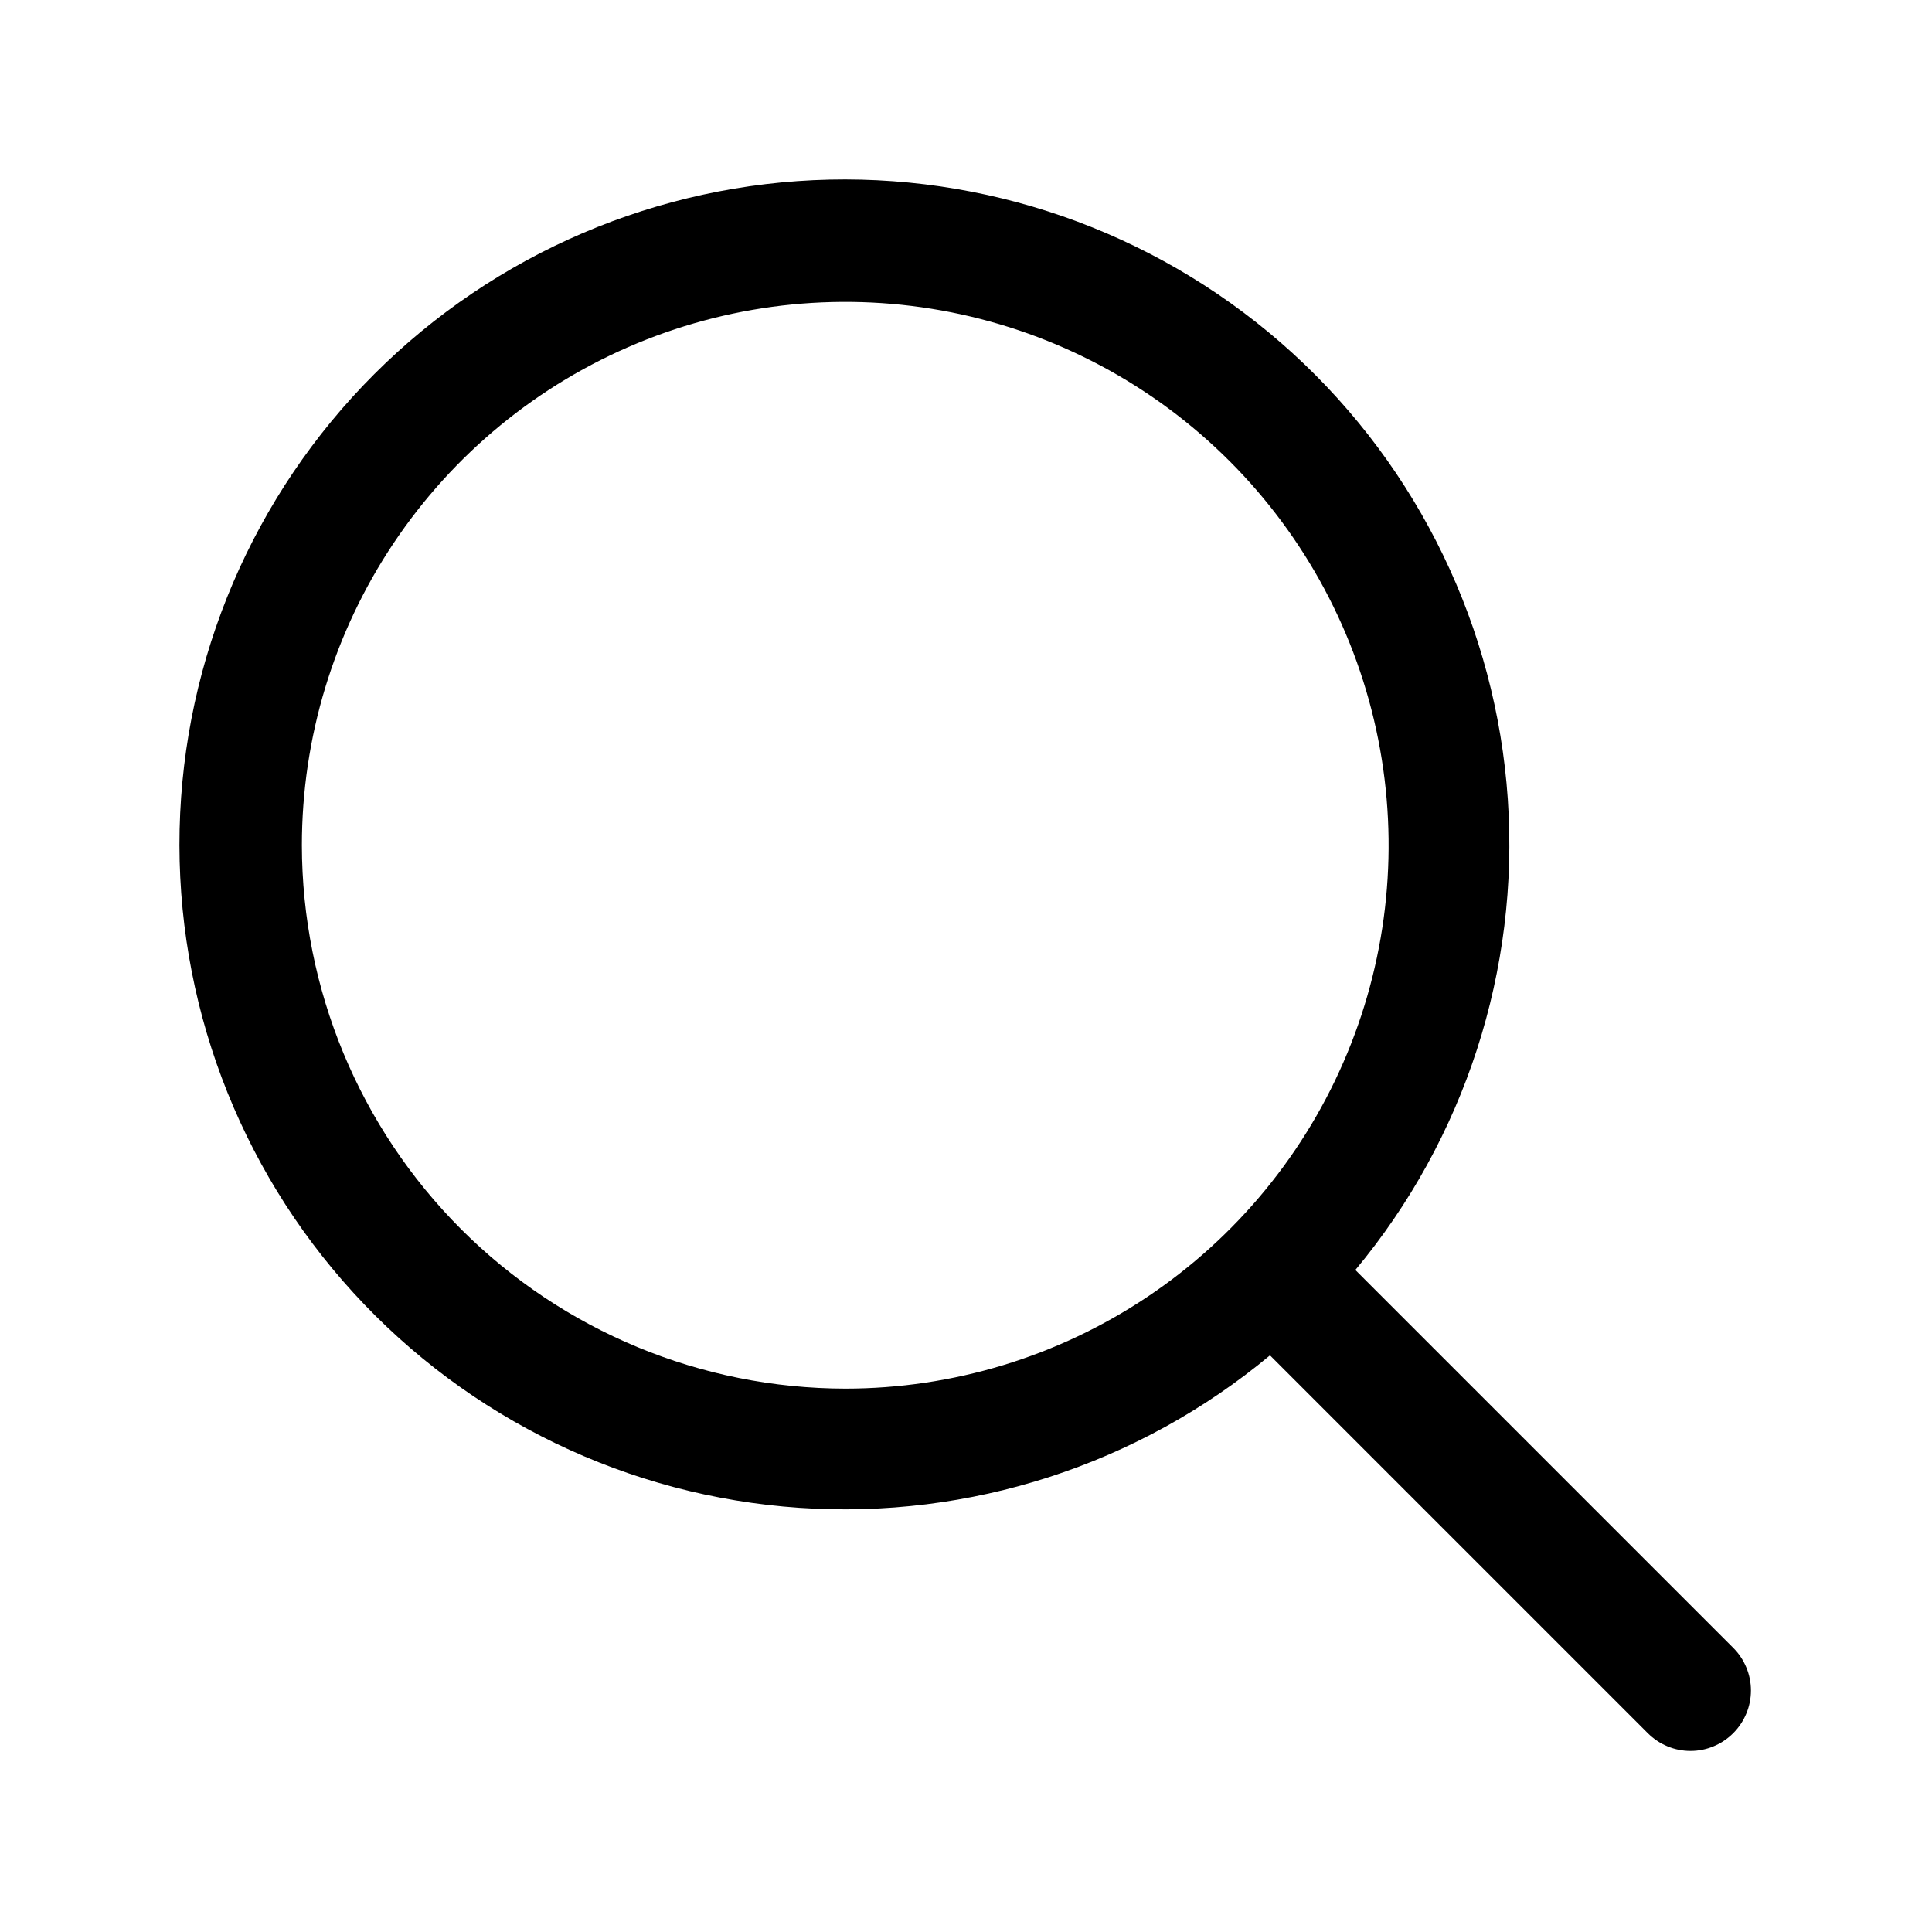
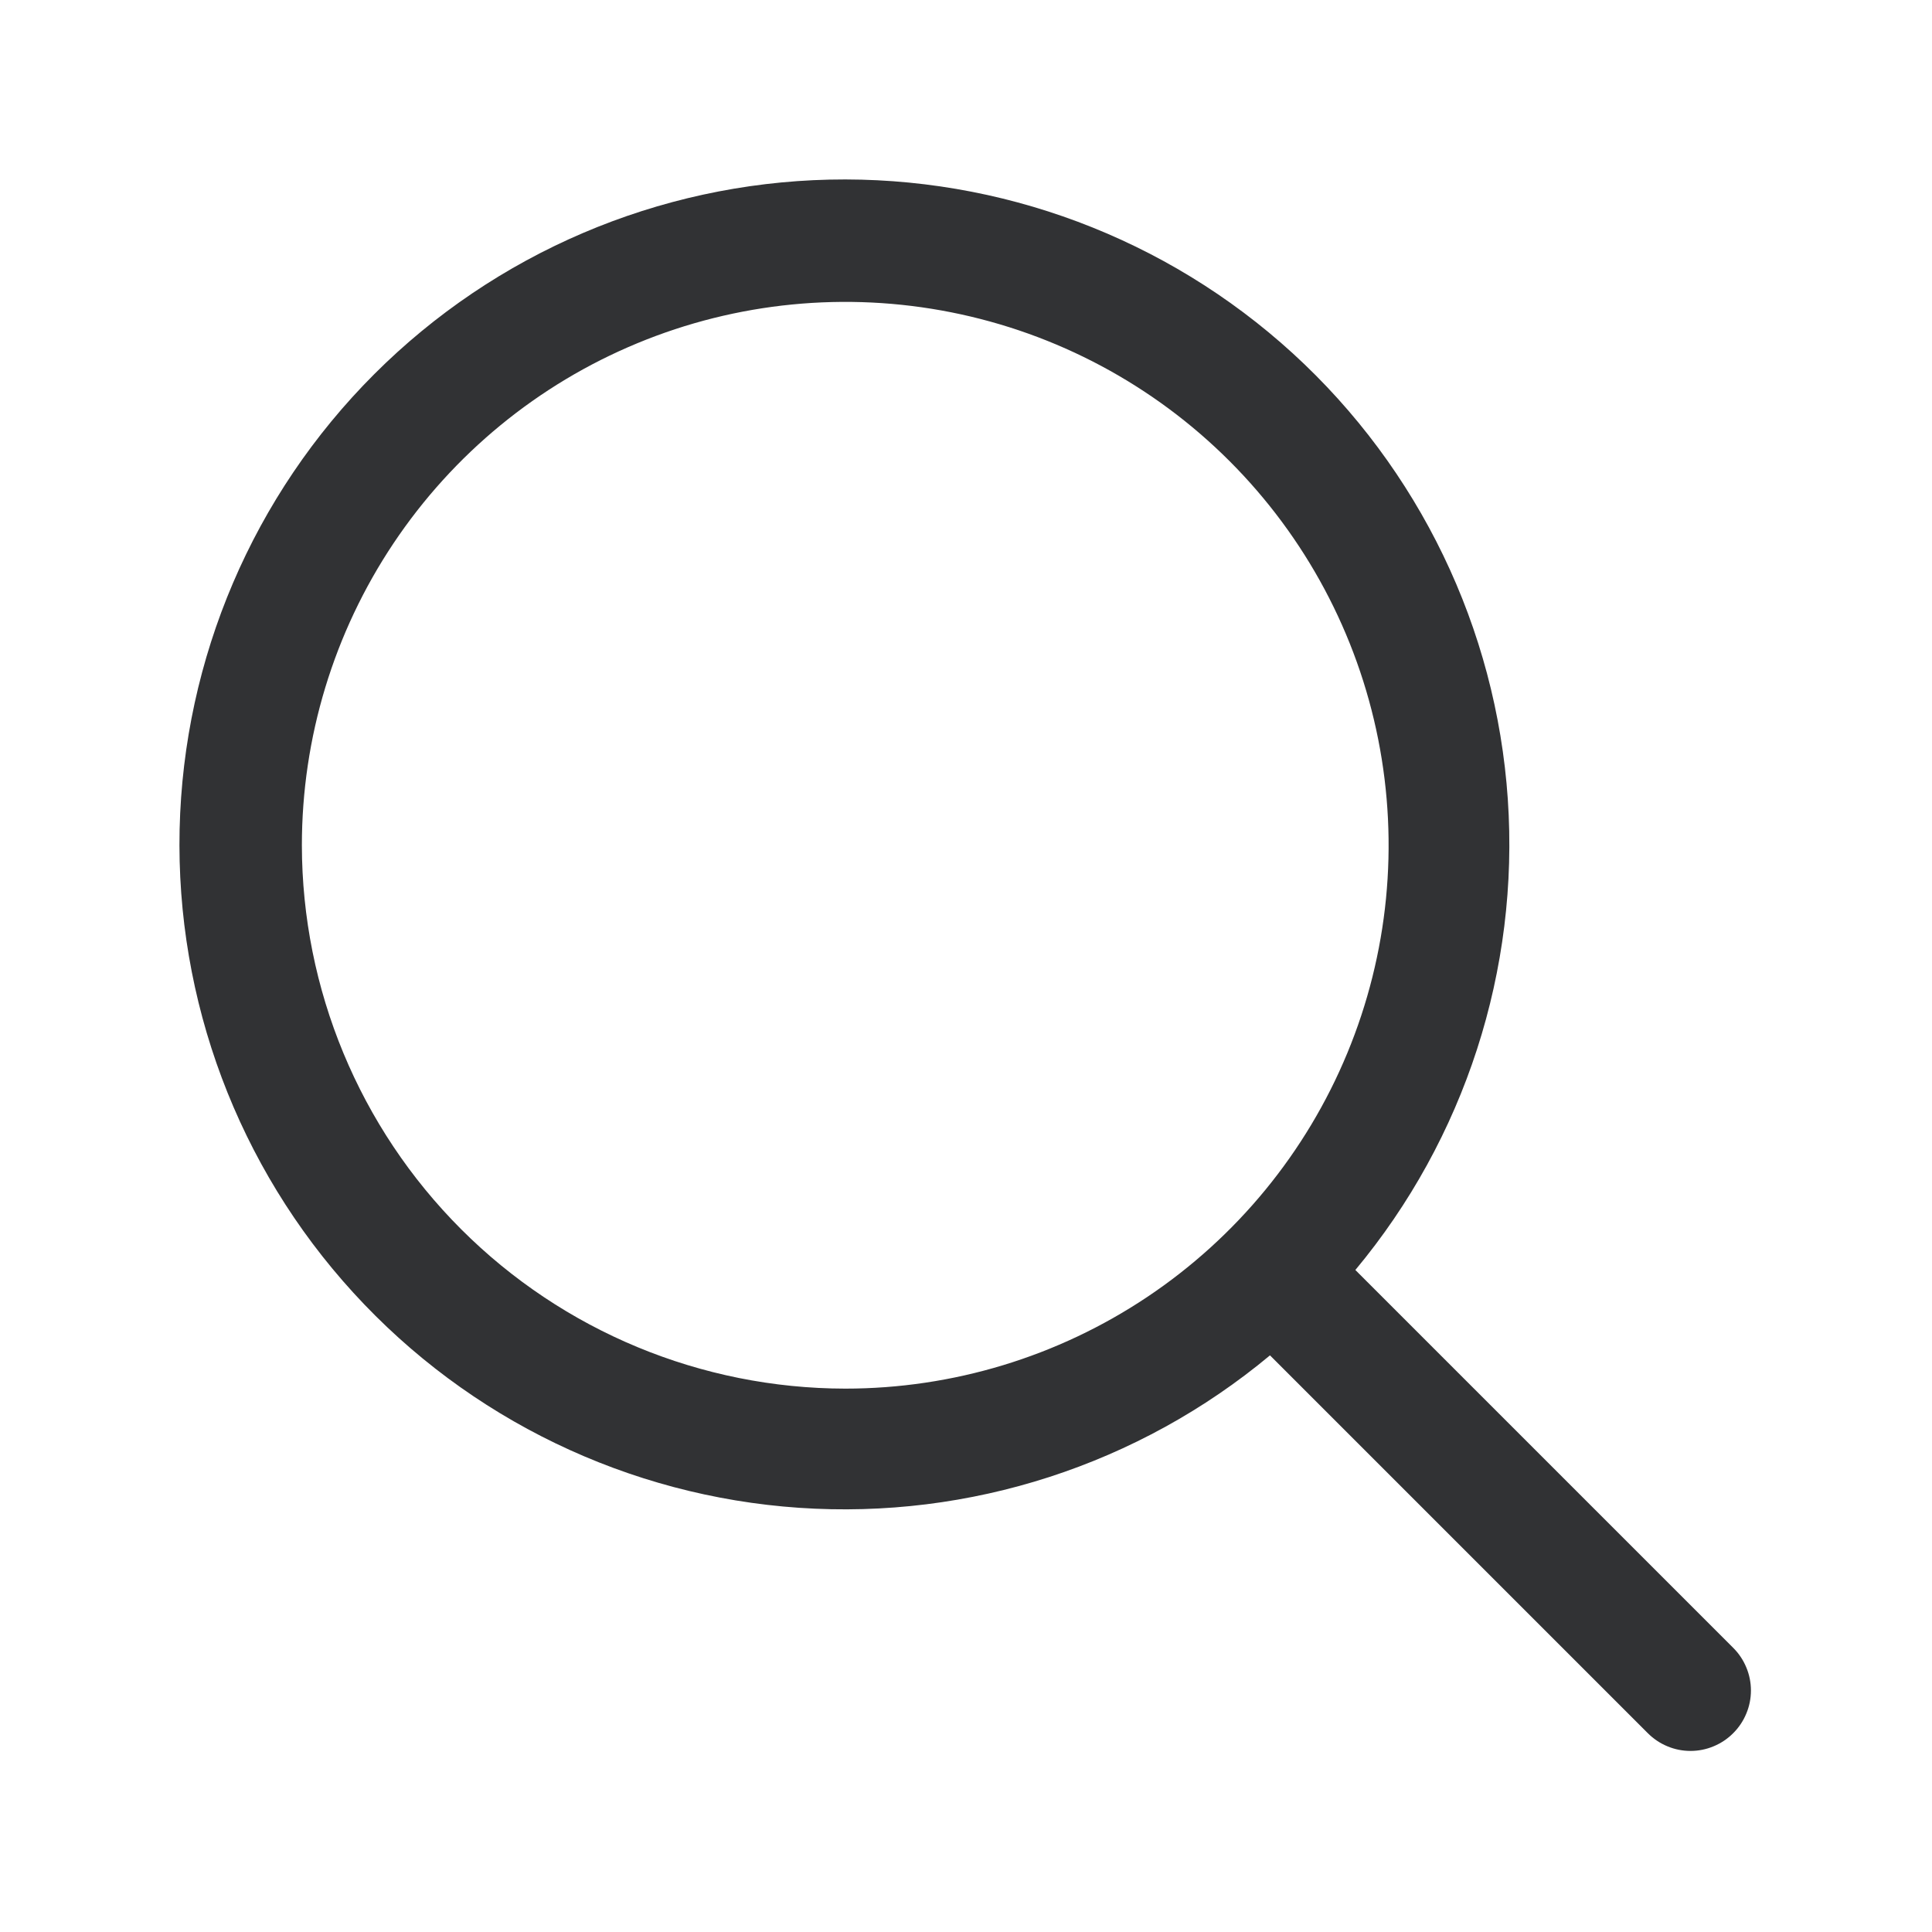
<svg xmlns="http://www.w3.org/2000/svg" width="32" height="32" viewBox="0 0 32 32" fill="none">
-   <path d="M28.707 27.293L22.449 21.035C24.263 18.857 25.167 16.064 24.974 13.236C24.781 10.408 23.505 7.764 21.412 5.852C19.319 3.941 16.57 2.911 13.736 2.975C10.902 3.04 8.202 4.194 6.198 6.198C4.194 8.202 3.04 10.902 2.975 13.736C2.911 16.57 3.941 19.319 5.853 21.412C7.764 23.505 10.408 24.781 13.236 24.974C16.064 25.167 18.857 24.263 21.035 22.449L27.293 28.707C27.386 28.8 27.496 28.874 27.617 28.924C27.738 28.975 27.869 29.001 28 29.001C28.131 29.001 28.262 28.975 28.383 28.924C28.504 28.874 28.615 28.8 28.707 28.707C28.8 28.615 28.874 28.504 28.924 28.383C28.975 28.262 29.001 28.131 29.001 28C29.001 27.869 28.975 27.738 28.924 27.617C28.874 27.496 28.8 27.385 28.707 27.293ZM5 14C5 12.22 5.528 10.48 6.517 9C7.506 7.52 8.911 6.366 10.556 5.685C12.2 5.004 14.01 4.826 15.756 5.173C17.502 5.52 19.105 6.377 20.364 7.636C21.623 8.895 22.48 10.498 22.827 12.244C23.174 13.99 22.996 15.8 22.315 17.444C21.634 19.089 20.48 20.494 19 21.483C17.52 22.472 15.78 23 14 23C11.614 22.997 9.326 22.048 7.639 20.361C5.952 18.674 5.003 16.386 5 14Z" fill="#000" />
+   <path d="M28.707 27.293L22.449 21.035C24.263 18.857 25.167 16.064 24.974 13.236C24.781 10.408 23.505 7.764 21.412 5.852C19.319 3.941 16.57 2.911 13.736 2.975C10.902 3.04 8.202 4.194 6.198 6.198C4.194 8.202 3.04 10.902 2.975 13.736C2.911 16.57 3.941 19.319 5.853 21.412C7.764 23.505 10.408 24.781 13.236 24.974C16.064 25.167 18.857 24.263 21.035 22.449L27.293 28.707C27.386 28.8 27.496 28.874 27.617 28.924C27.738 28.975 27.869 29.001 28 29.001C28.131 29.001 28.262 28.975 28.383 28.924C28.504 28.874 28.615 28.8 28.707 28.707C28.8 28.615 28.874 28.504 28.924 28.383C28.975 28.262 29.001 28.131 29.001 28C29.001 27.869 28.975 27.738 28.924 27.617C28.874 27.496 28.8 27.385 28.707 27.293ZM5 14C5 12.22 5.528 10.48 6.517 9C7.506 7.52 8.911 6.366 10.556 5.685C12.2 5.004 14.01 4.826 15.756 5.173C17.502 5.52 19.105 6.377 20.364 7.636C21.623 8.895 22.48 10.498 22.827 12.244C23.174 13.99 22.996 15.8 22.315 17.444C21.634 19.089 20.48 20.494 19 21.483C17.52 22.472 15.78 23 14 23C11.614 22.997 9.326 22.048 7.639 20.361C5.952 18.674 5.003 16.386 5 14Z" fill="#313234" />
</svg>
